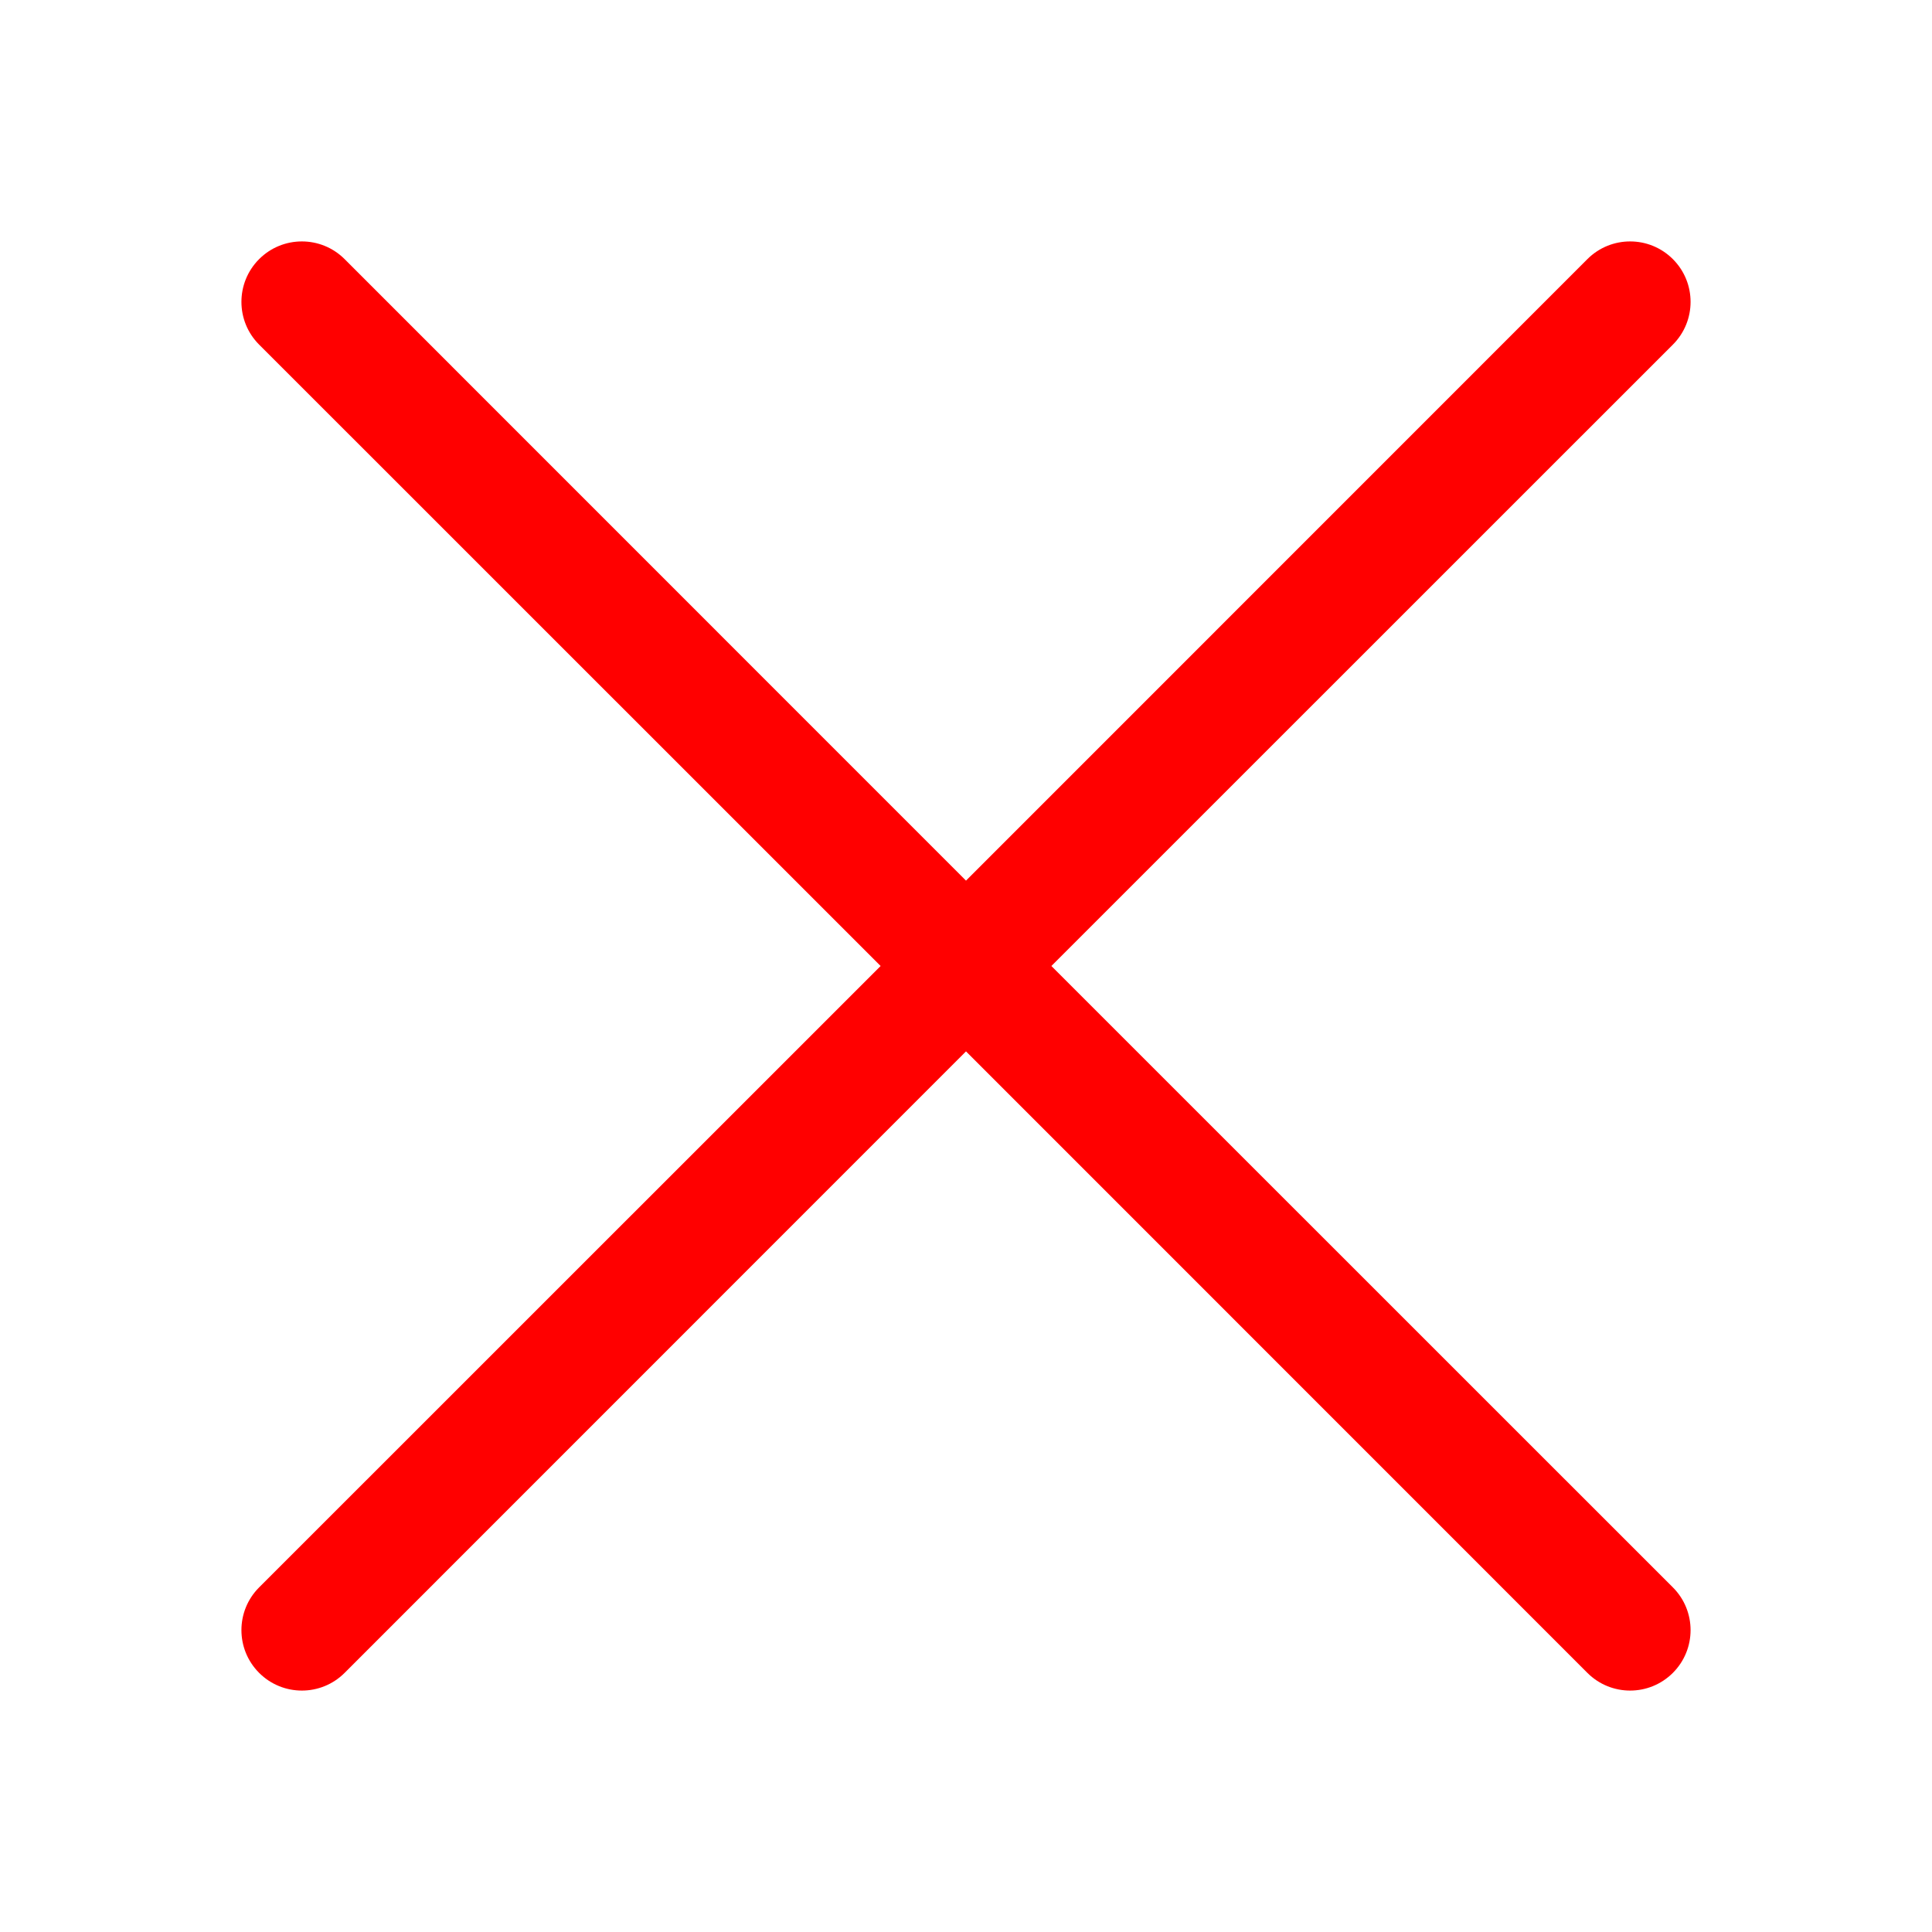
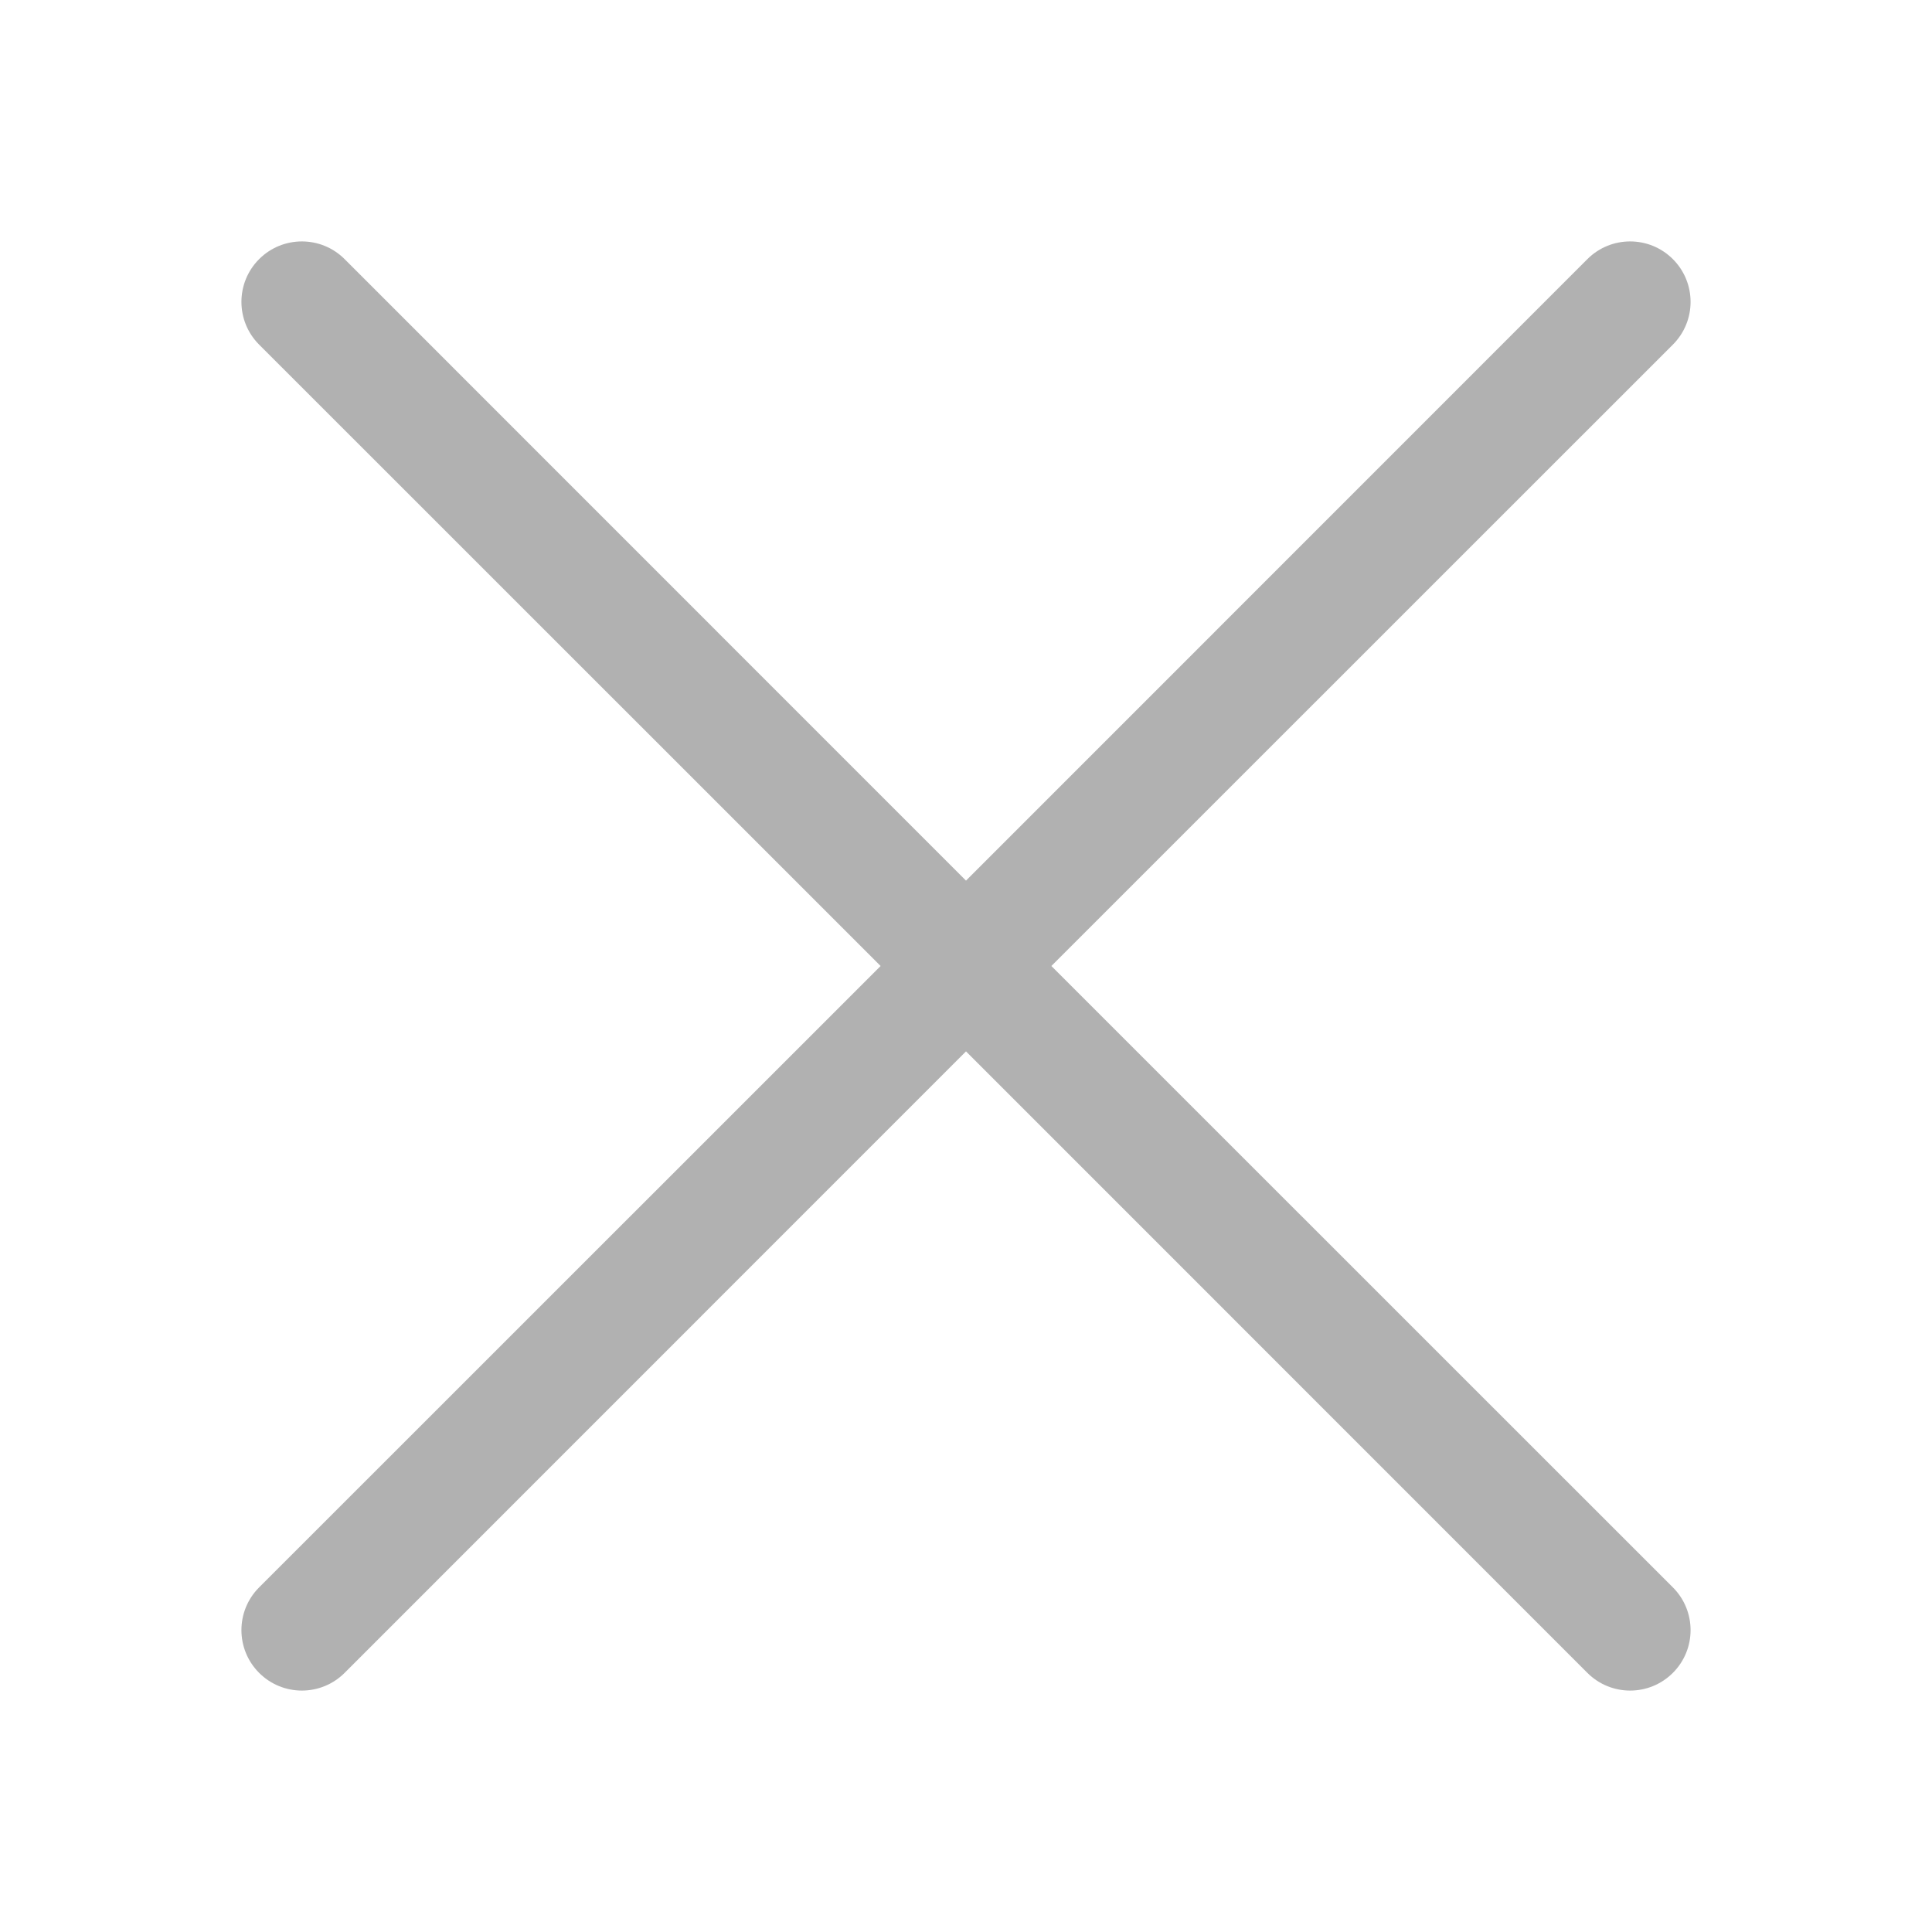
- <svg xmlns="http://www.w3.org/2000/svg" fill="red" viewBox="0 0 16 16">
+ <svg xmlns="http://www.w3.org/2000/svg" fill="#b1b1b1" viewBox="0 0 16 16">
  <path d="M2.146 2.854a.5.5 0 1 1 .708-.708L8 7.293l5.146-5.147a.5.5 0 0 1 .708.708L8.707 8l5.147 5.146a.5.5 0 0 1-.708.708L8 8.707l-5.146 5.147a.5.5 0 0 1-.708-.708L7.293 8z" />
</svg>
